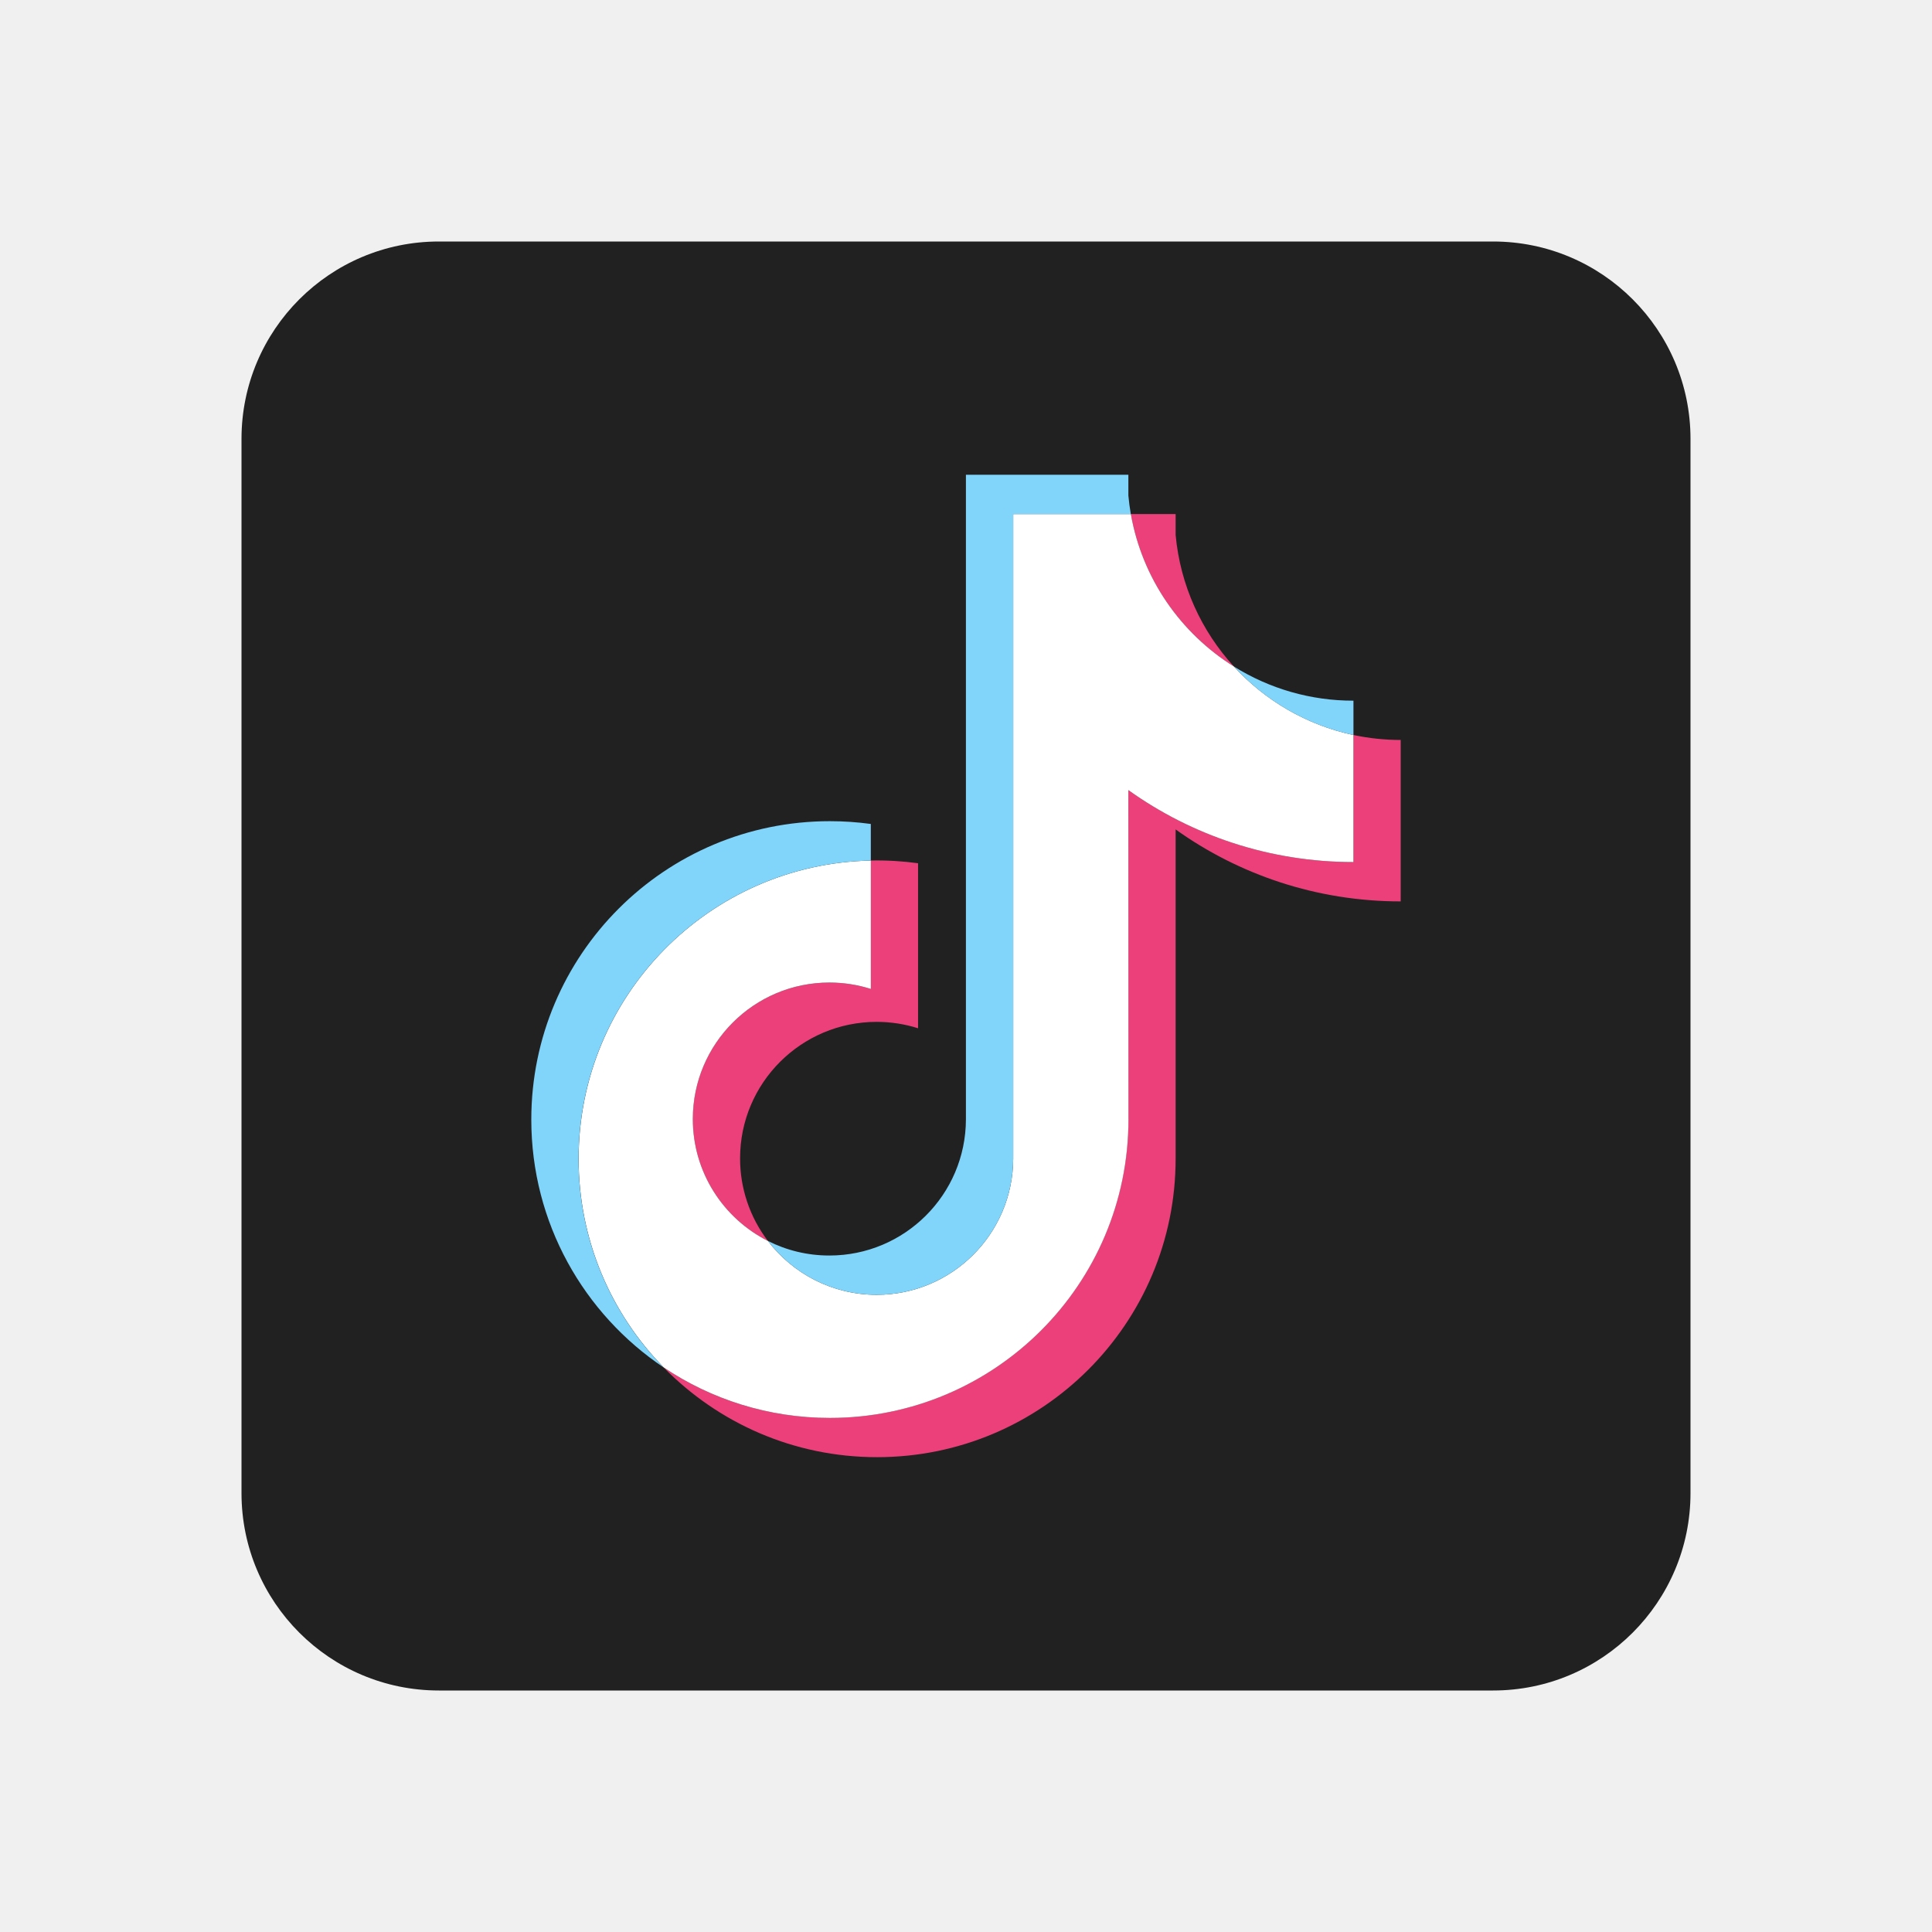
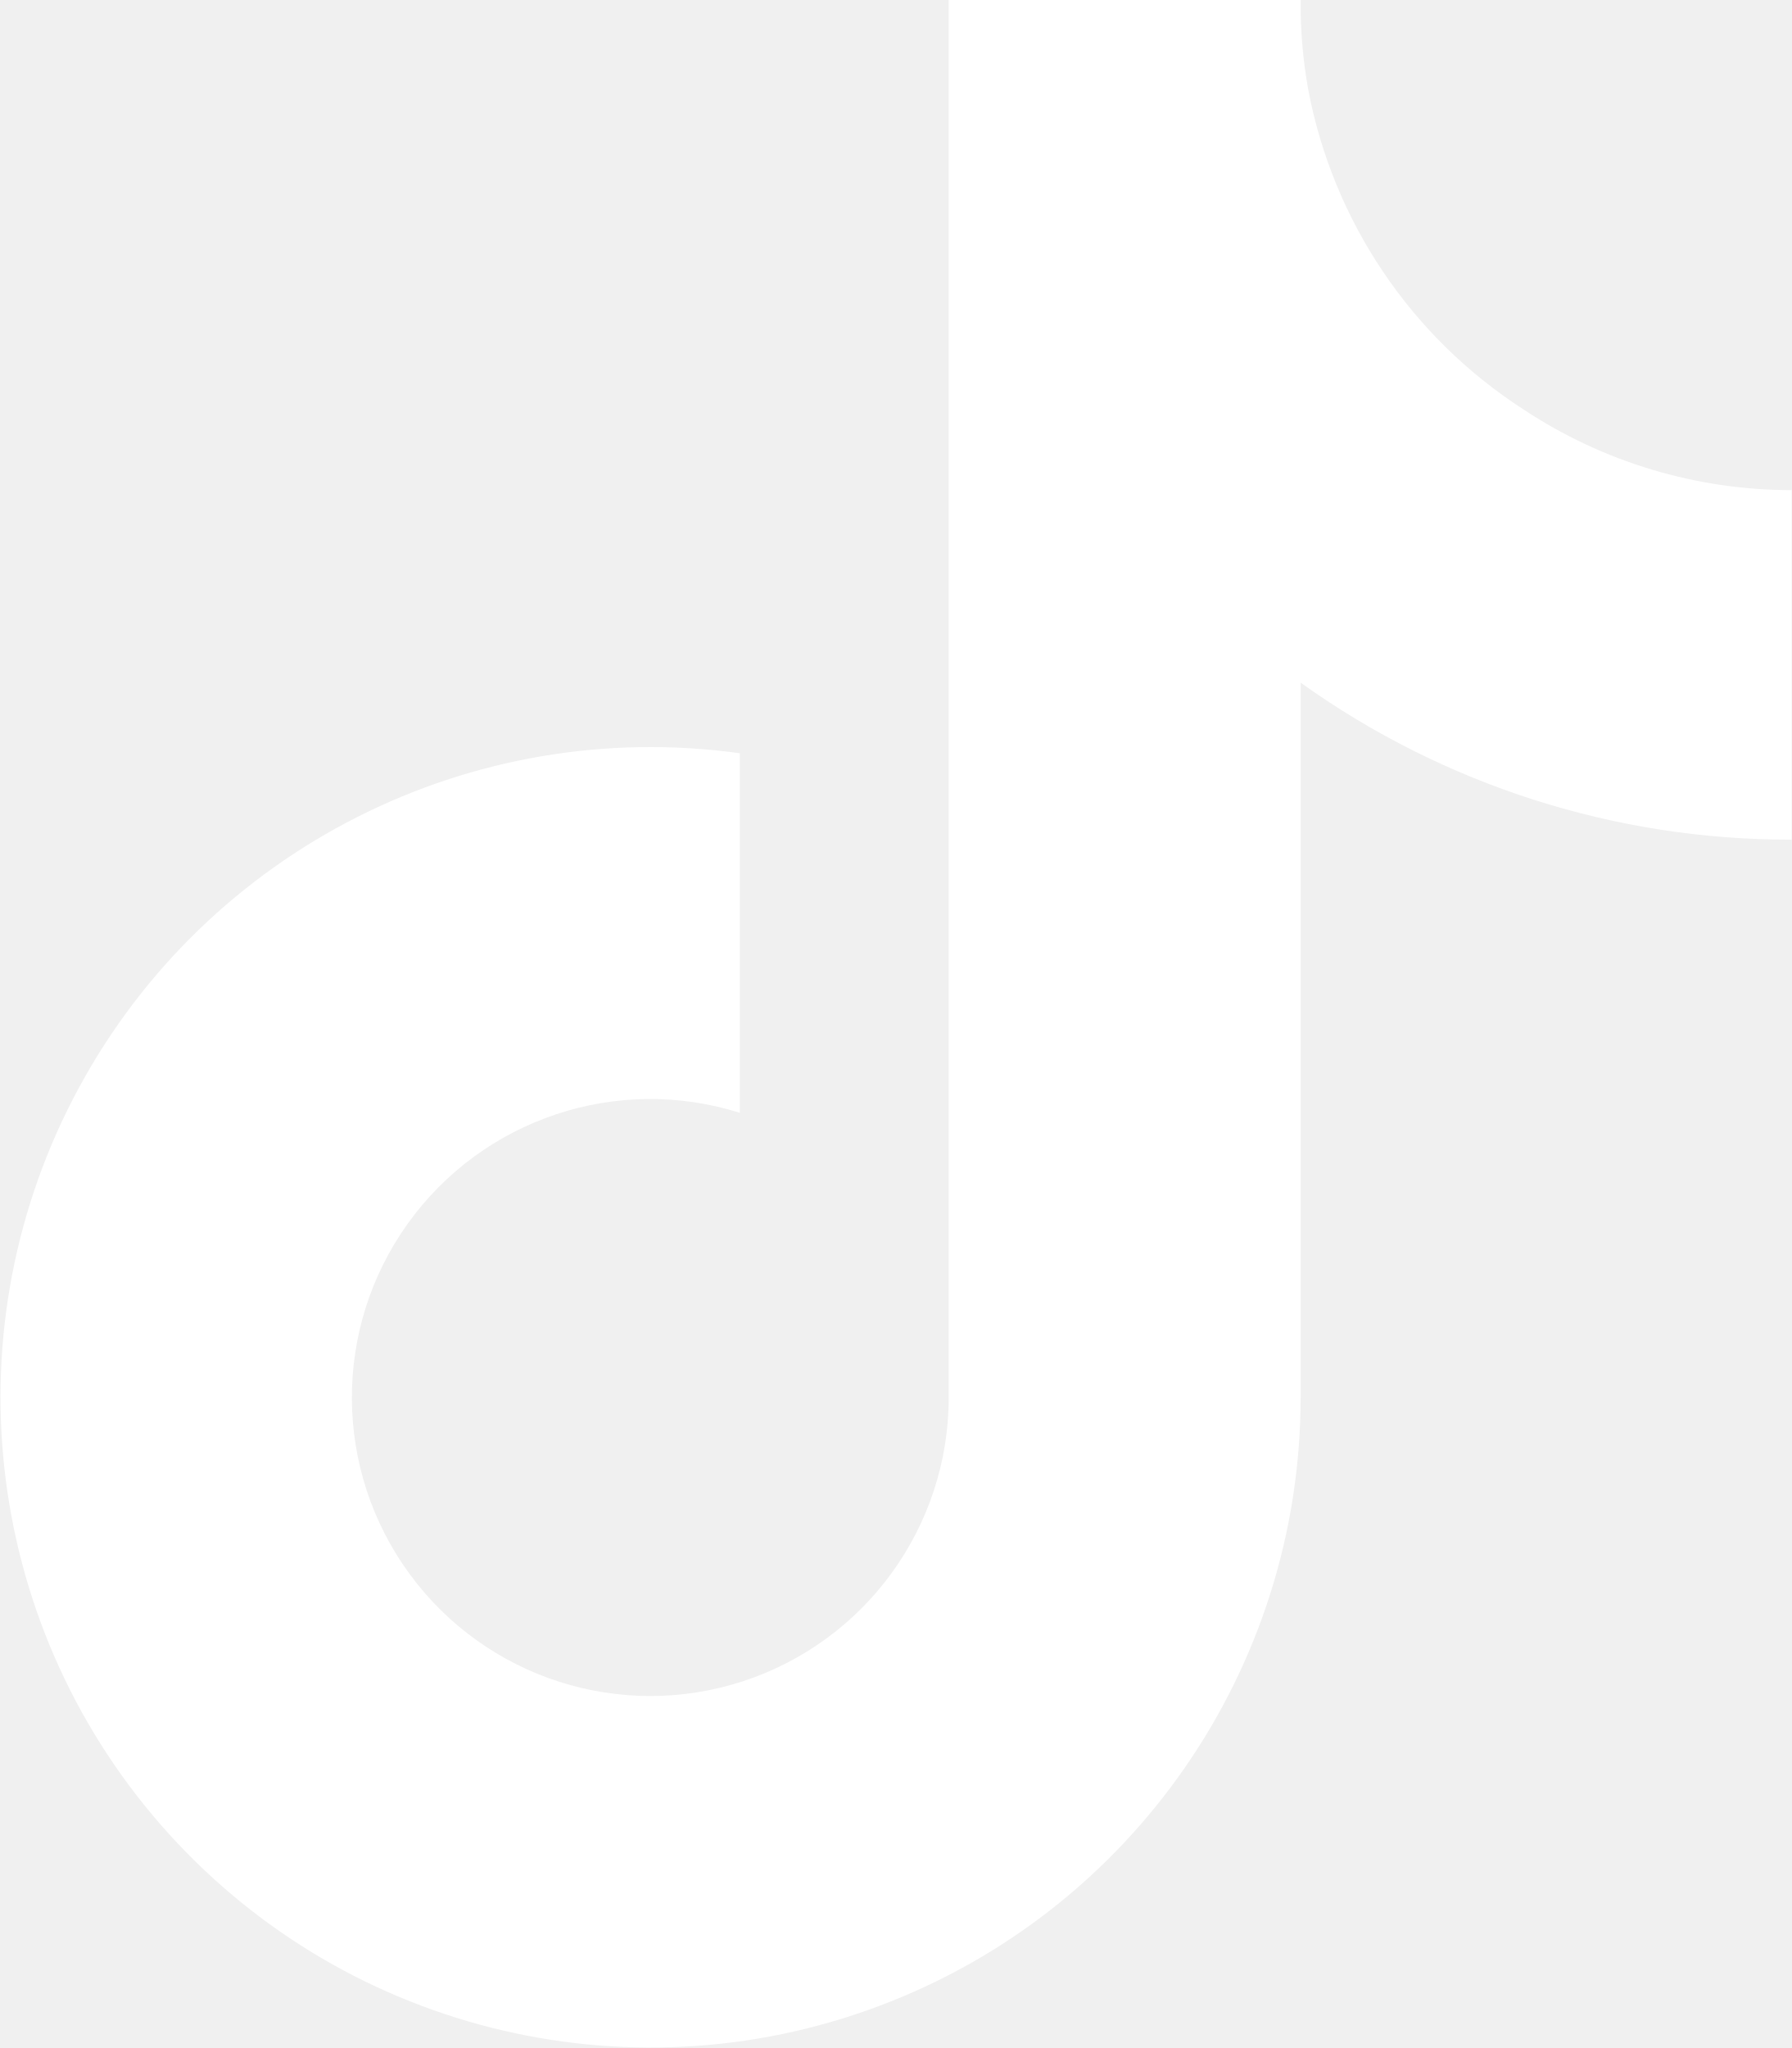
- <svg xmlns="http://www.w3.org/2000/svg" viewBox="0 0 48 48" width="48px" height="48px" fill-rule="evenodd" clip-rule="evenodd">
-   <path fill="#212121" fill-rule="evenodd" d="M10.904,6h26.191C39.804,6,42,8.196,42,10.904v26.191 C42,39.804,39.804,42,37.096,42H10.904C8.196,42,6,39.804,6,37.096V10.904C6,8.196,8.196,6,10.904,6z" clip-rule="evenodd" />
-   <path fill="#ec407a" fill-rule="evenodd" d="M29.208,20.607c1.576,1.126,3.507,1.788,5.592,1.788v-4.011 c-0.395,0-0.788-0.041-1.174-0.123v3.157c-2.085,0-4.015-0.663-5.592-1.788v8.184c0,4.094-3.321,7.413-7.417,7.413 c-1.528,0-2.949-0.462-4.129-1.254c1.347,1.376,3.225,2.23,5.303,2.23c4.096,0,7.417-3.319,7.417-7.413L29.208,20.607L29.208,20.607 z M30.657,16.561c-0.805-0.879-1.334-2.016-1.449-3.273v-0.516h-1.113C28.375,14.369,29.331,15.734,30.657,16.561L30.657,16.561z M19.079,30.832c-0.45-0.59-0.693-1.311-0.692-2.053c0-1.873,1.519-3.391,3.393-3.391c0.349,0,0.696,0.053,1.029,0.159v-4.1 c-0.389-0.053-0.781-0.076-1.174-0.068v3.191c-0.333-0.106-0.68-0.159-1.03-0.159c-1.874,0-3.393,1.518-3.393,3.391 C17.213,29.127,17.972,30.274,19.079,30.832z" clip-rule="evenodd" />
-   <path fill="#fff" fill-rule="evenodd" d="M28.034,19.63c1.576,1.126,3.507,1.788,5.592,1.788v-3.157 c-1.164-0.248-2.194-0.856-2.969-1.701c-1.326-0.827-2.281-2.191-2.561-3.788h-2.923v16.018c-0.007,1.867-1.523,3.379-3.393,3.379 c-1.102,0-2.081-0.525-2.701-1.338c-1.107-0.558-1.866-1.705-1.866-3.029c0-1.873,1.519-3.391,3.393-3.391 c0.359,0,0.705,0.056,1.03,0.159V21.38c-4.024,0.083-7.26,3.369-7.26,7.411c0,2.018,0.806,3.847,2.114,5.183 c1.18,0.792,2.601,1.254,4.129,1.254c4.096,0,7.417-3.319,7.417-7.413L28.034,19.63L28.034,19.63z" clip-rule="evenodd" />
-   <path fill="#81d4fa" fill-rule="evenodd" d="M33.626,18.262v-0.854c-1.05,0.002-2.078-0.292-2.969-0.848 C31.445,17.423,32.483,18.018,33.626,18.262z M28.095,12.772c-0.027-0.153-0.047-0.306-0.061-0.461v-0.516h-4.036v16.019 c-0.006,1.867-1.523,3.379-3.393,3.379c-0.549,0-1.067-0.13-1.526-0.362c0.62,0.813,1.599,1.338,2.701,1.338 c1.87,0,3.386-1.512,3.393-3.379V12.772H28.095z M21.635,21.38v-0.909c-0.337-0.046-0.677-0.069-1.018-0.069 c-4.097,0-7.417,3.319-7.417,7.413c0,2.567,1.305,4.829,3.288,6.159c-1.308-1.336-2.114-3.165-2.114-5.183 C14.374,24.749,17.611,21.463,21.635,21.38z" clip-rule="evenodd" />
+ <svg xmlns="http://www.w3.org/2000/svg" viewBox="0 0 448 512">
+   <path d="M448,209.91a210.06,210.06,0,0,1-122.77-39.25V349.38A162.55,162.55,0,1,1,185,188.31V278.2a74.62,74.62,0,1,0,52.23,71.18V0l88,0a121.18,121.18,0,0,0,1.86,22.17h0A122.18,122.18,0,0,0,381,102.39a121.43,121.43,0,0,0,67,20.14Z" fill="white" />
</svg>
